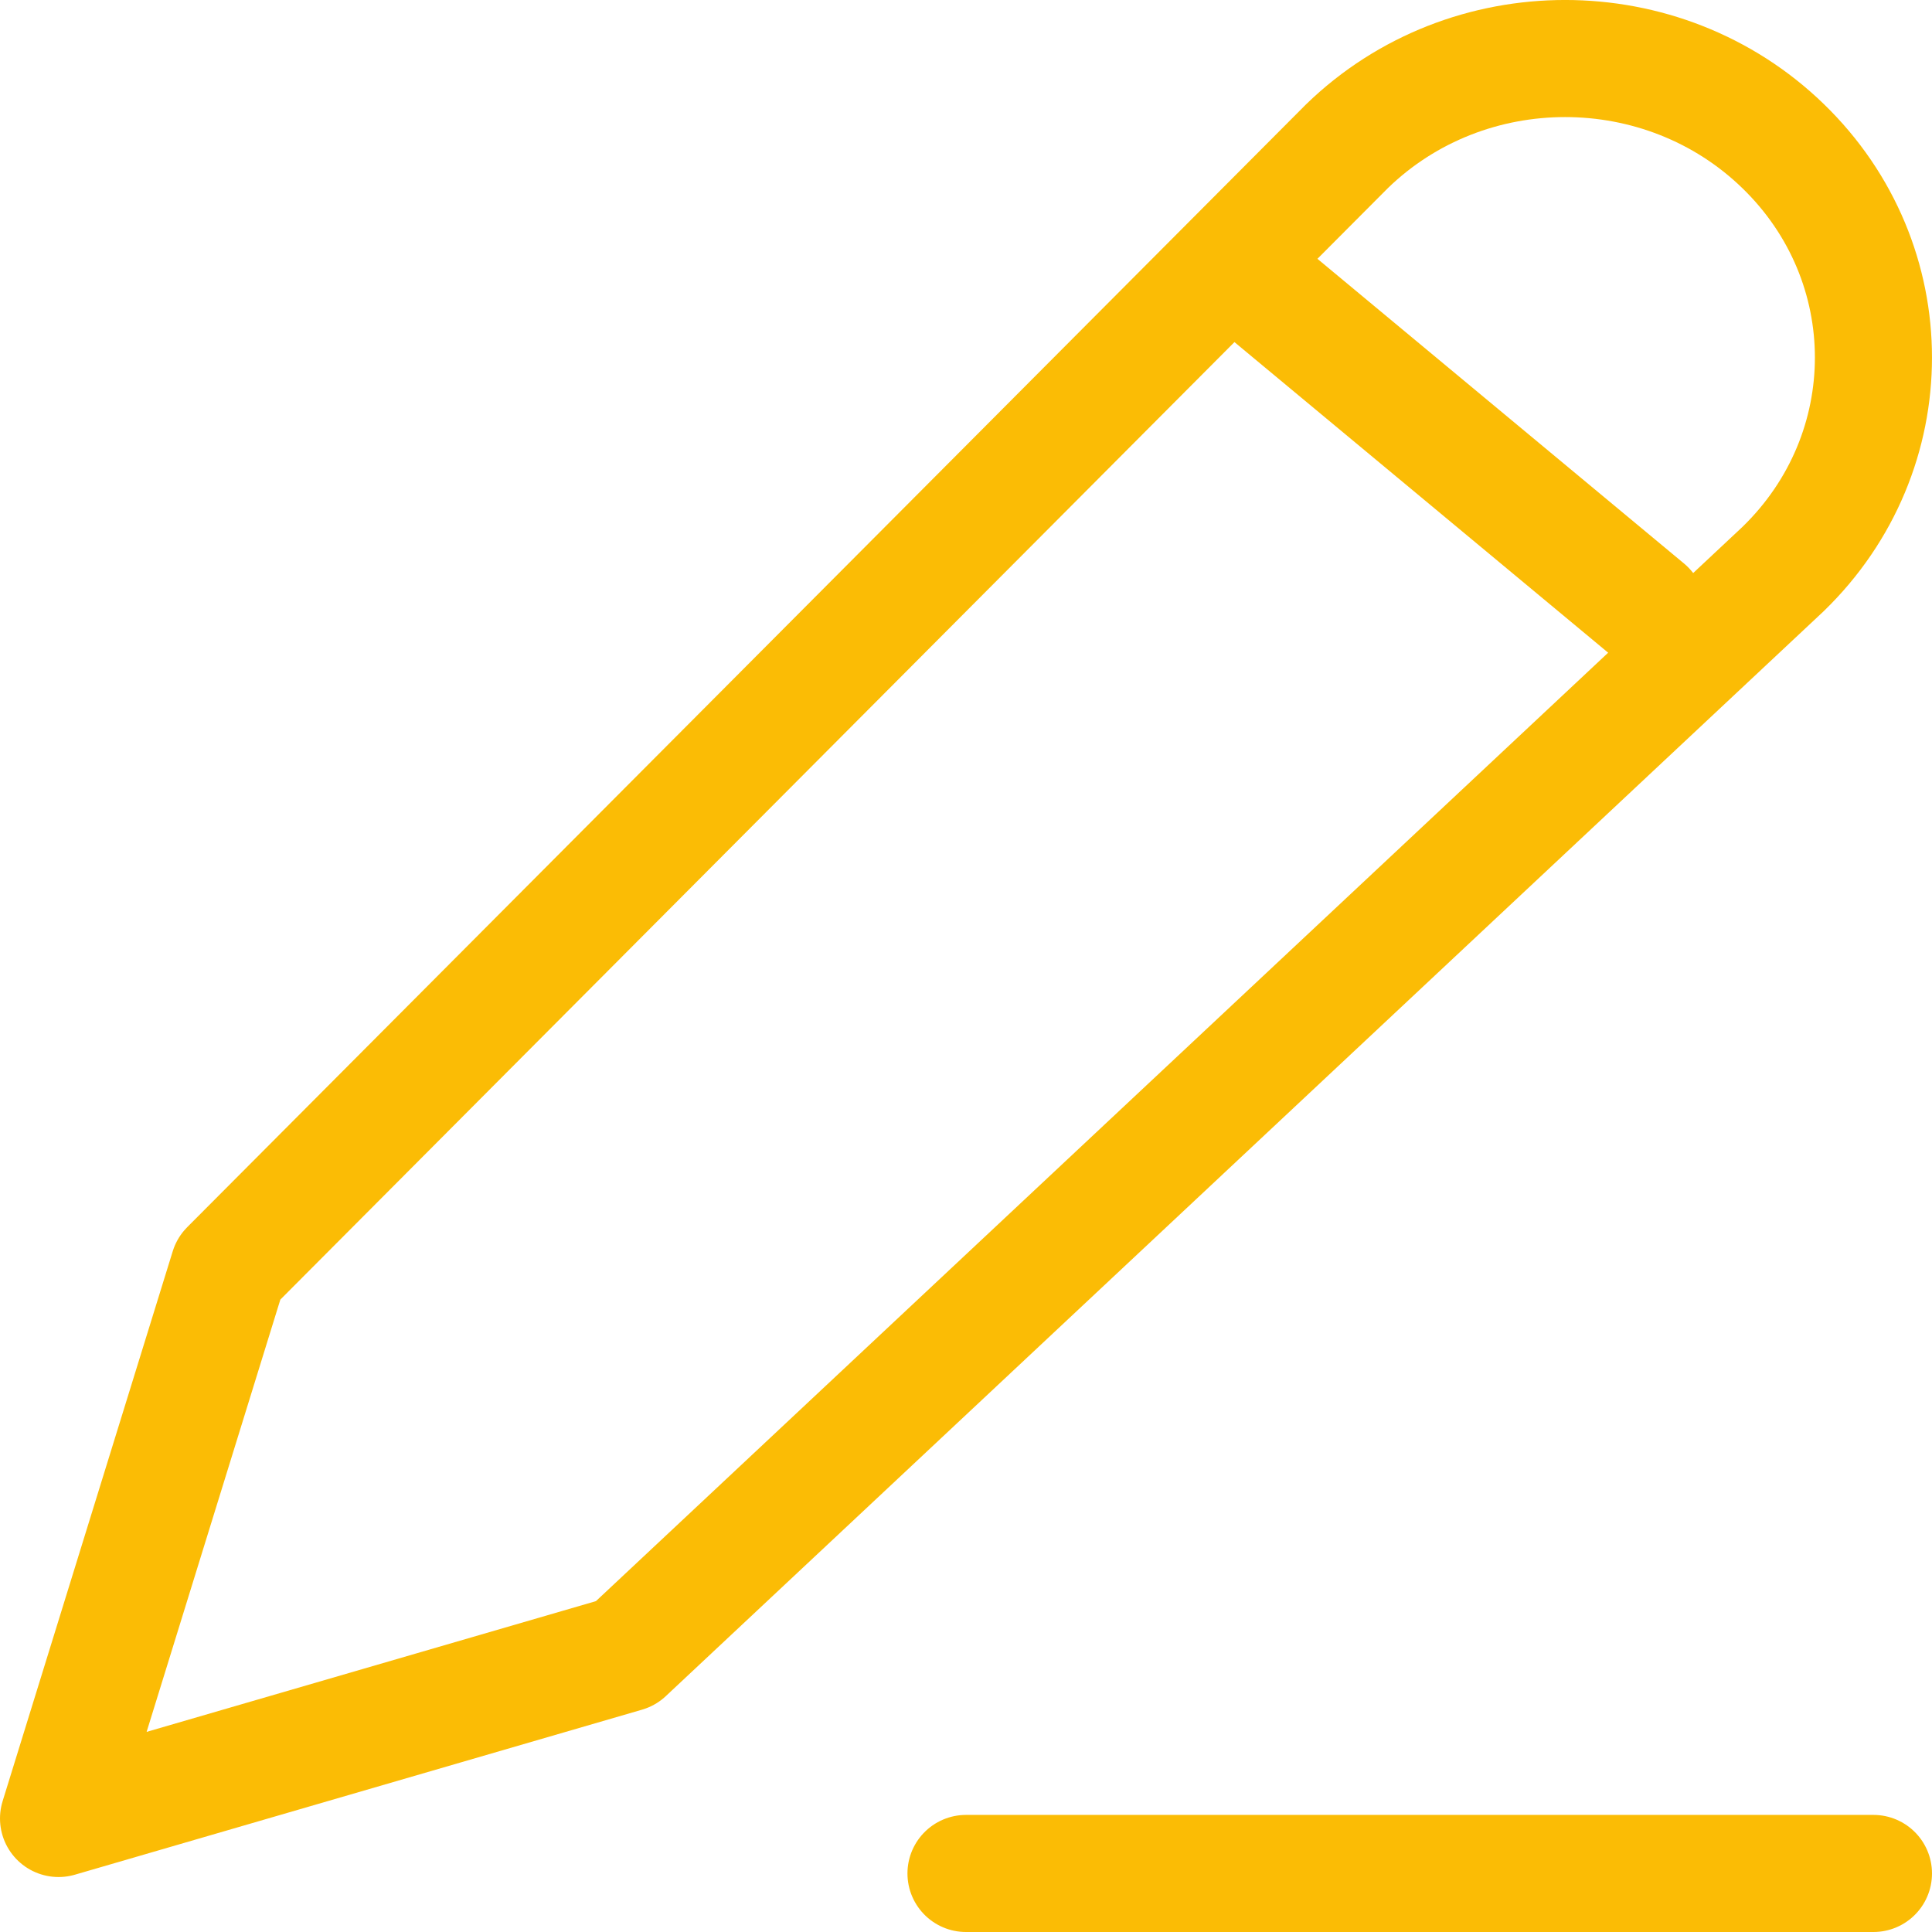
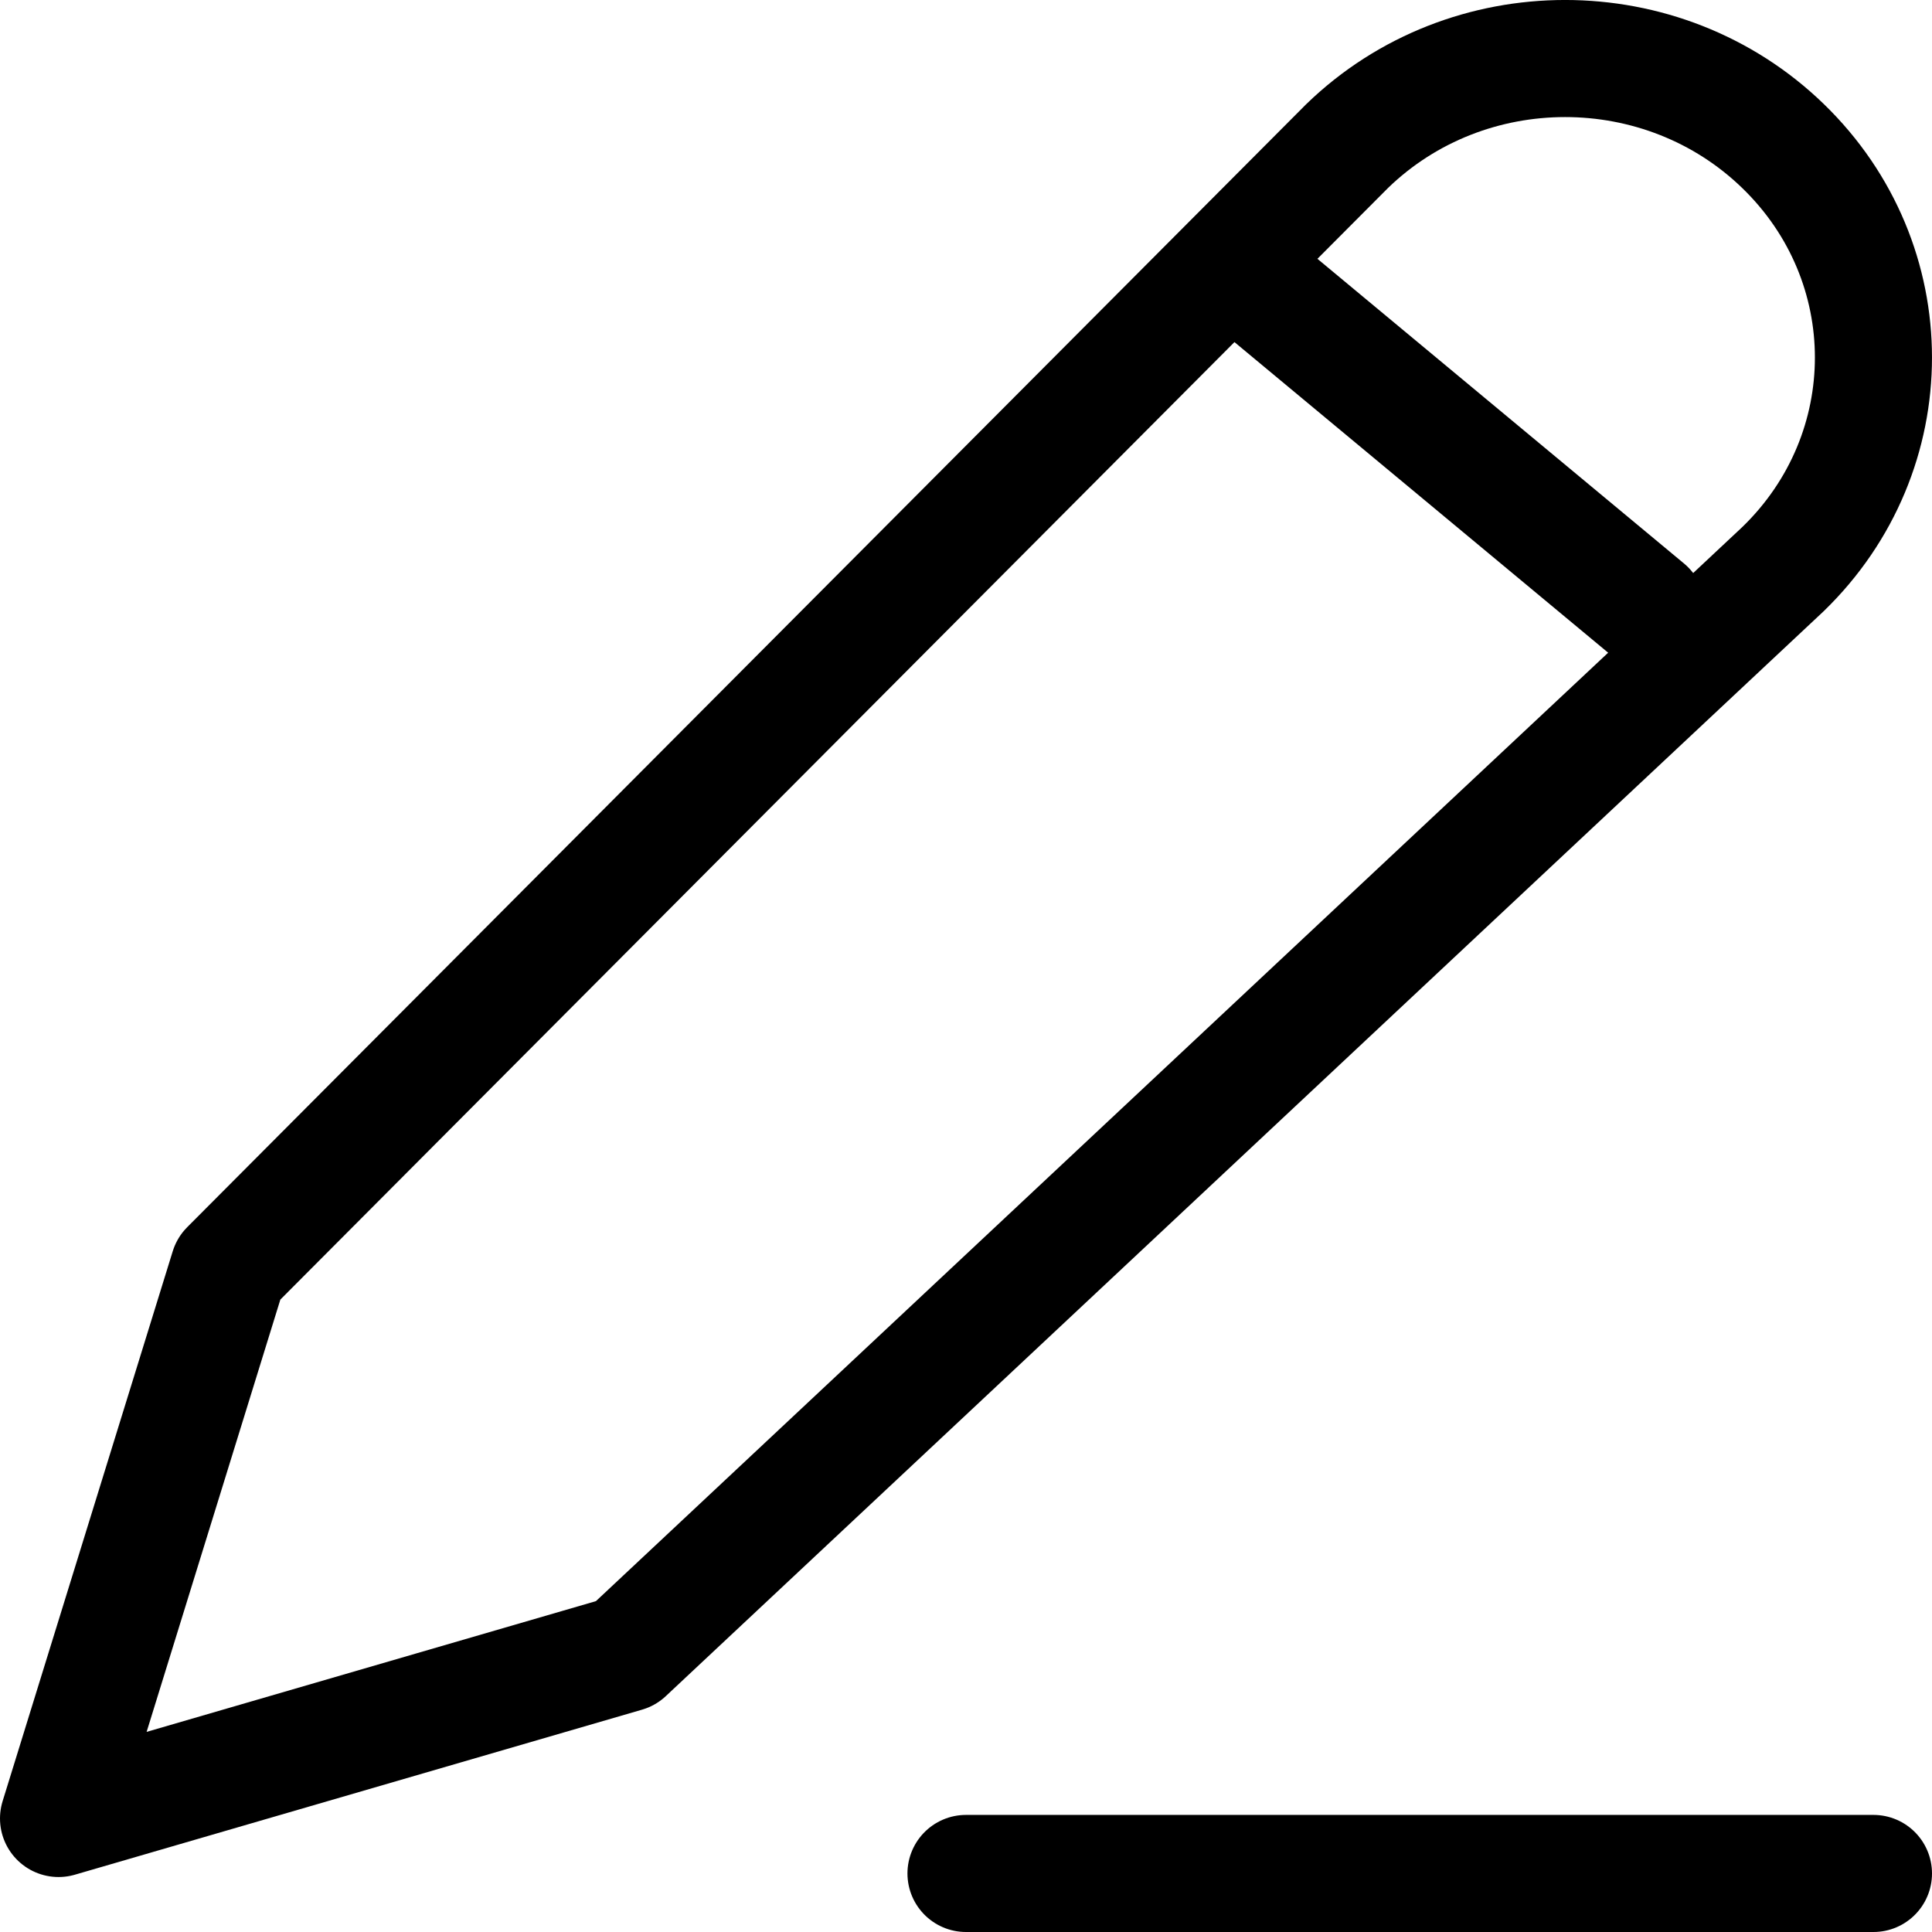
<svg xmlns="http://www.w3.org/2000/svg" width="33" height="33" viewBox="0 0 33 33" fill="none">
-   <path d="M16.5 32H32M21.344 4.758L28.125 10.394M3.906 21.667L23.009 2.496C25.066 0.501 28.401 0.501 30.457 2.496C32.514 4.49 32.514 7.724 30.457 9.719L10.688 28.242L1 31.061L3.906 21.667Z" stroke="#FBBC05" stroke-width="2" stroke-linecap="round" stroke-linejoin="round" />
+   <path d="M16.5 32H32M21.344 4.758L28.125 10.394M3.906 21.667L23.009 2.496C25.066 0.501 28.401 0.501 30.457 2.496C32.514 4.49 32.514 7.724 30.457 9.719L10.688 28.242L1 31.061L3.906 21.667Z" stroke="black" stroke-width="2" stroke-linecap="round" stroke-linejoin="round" />
</svg>
